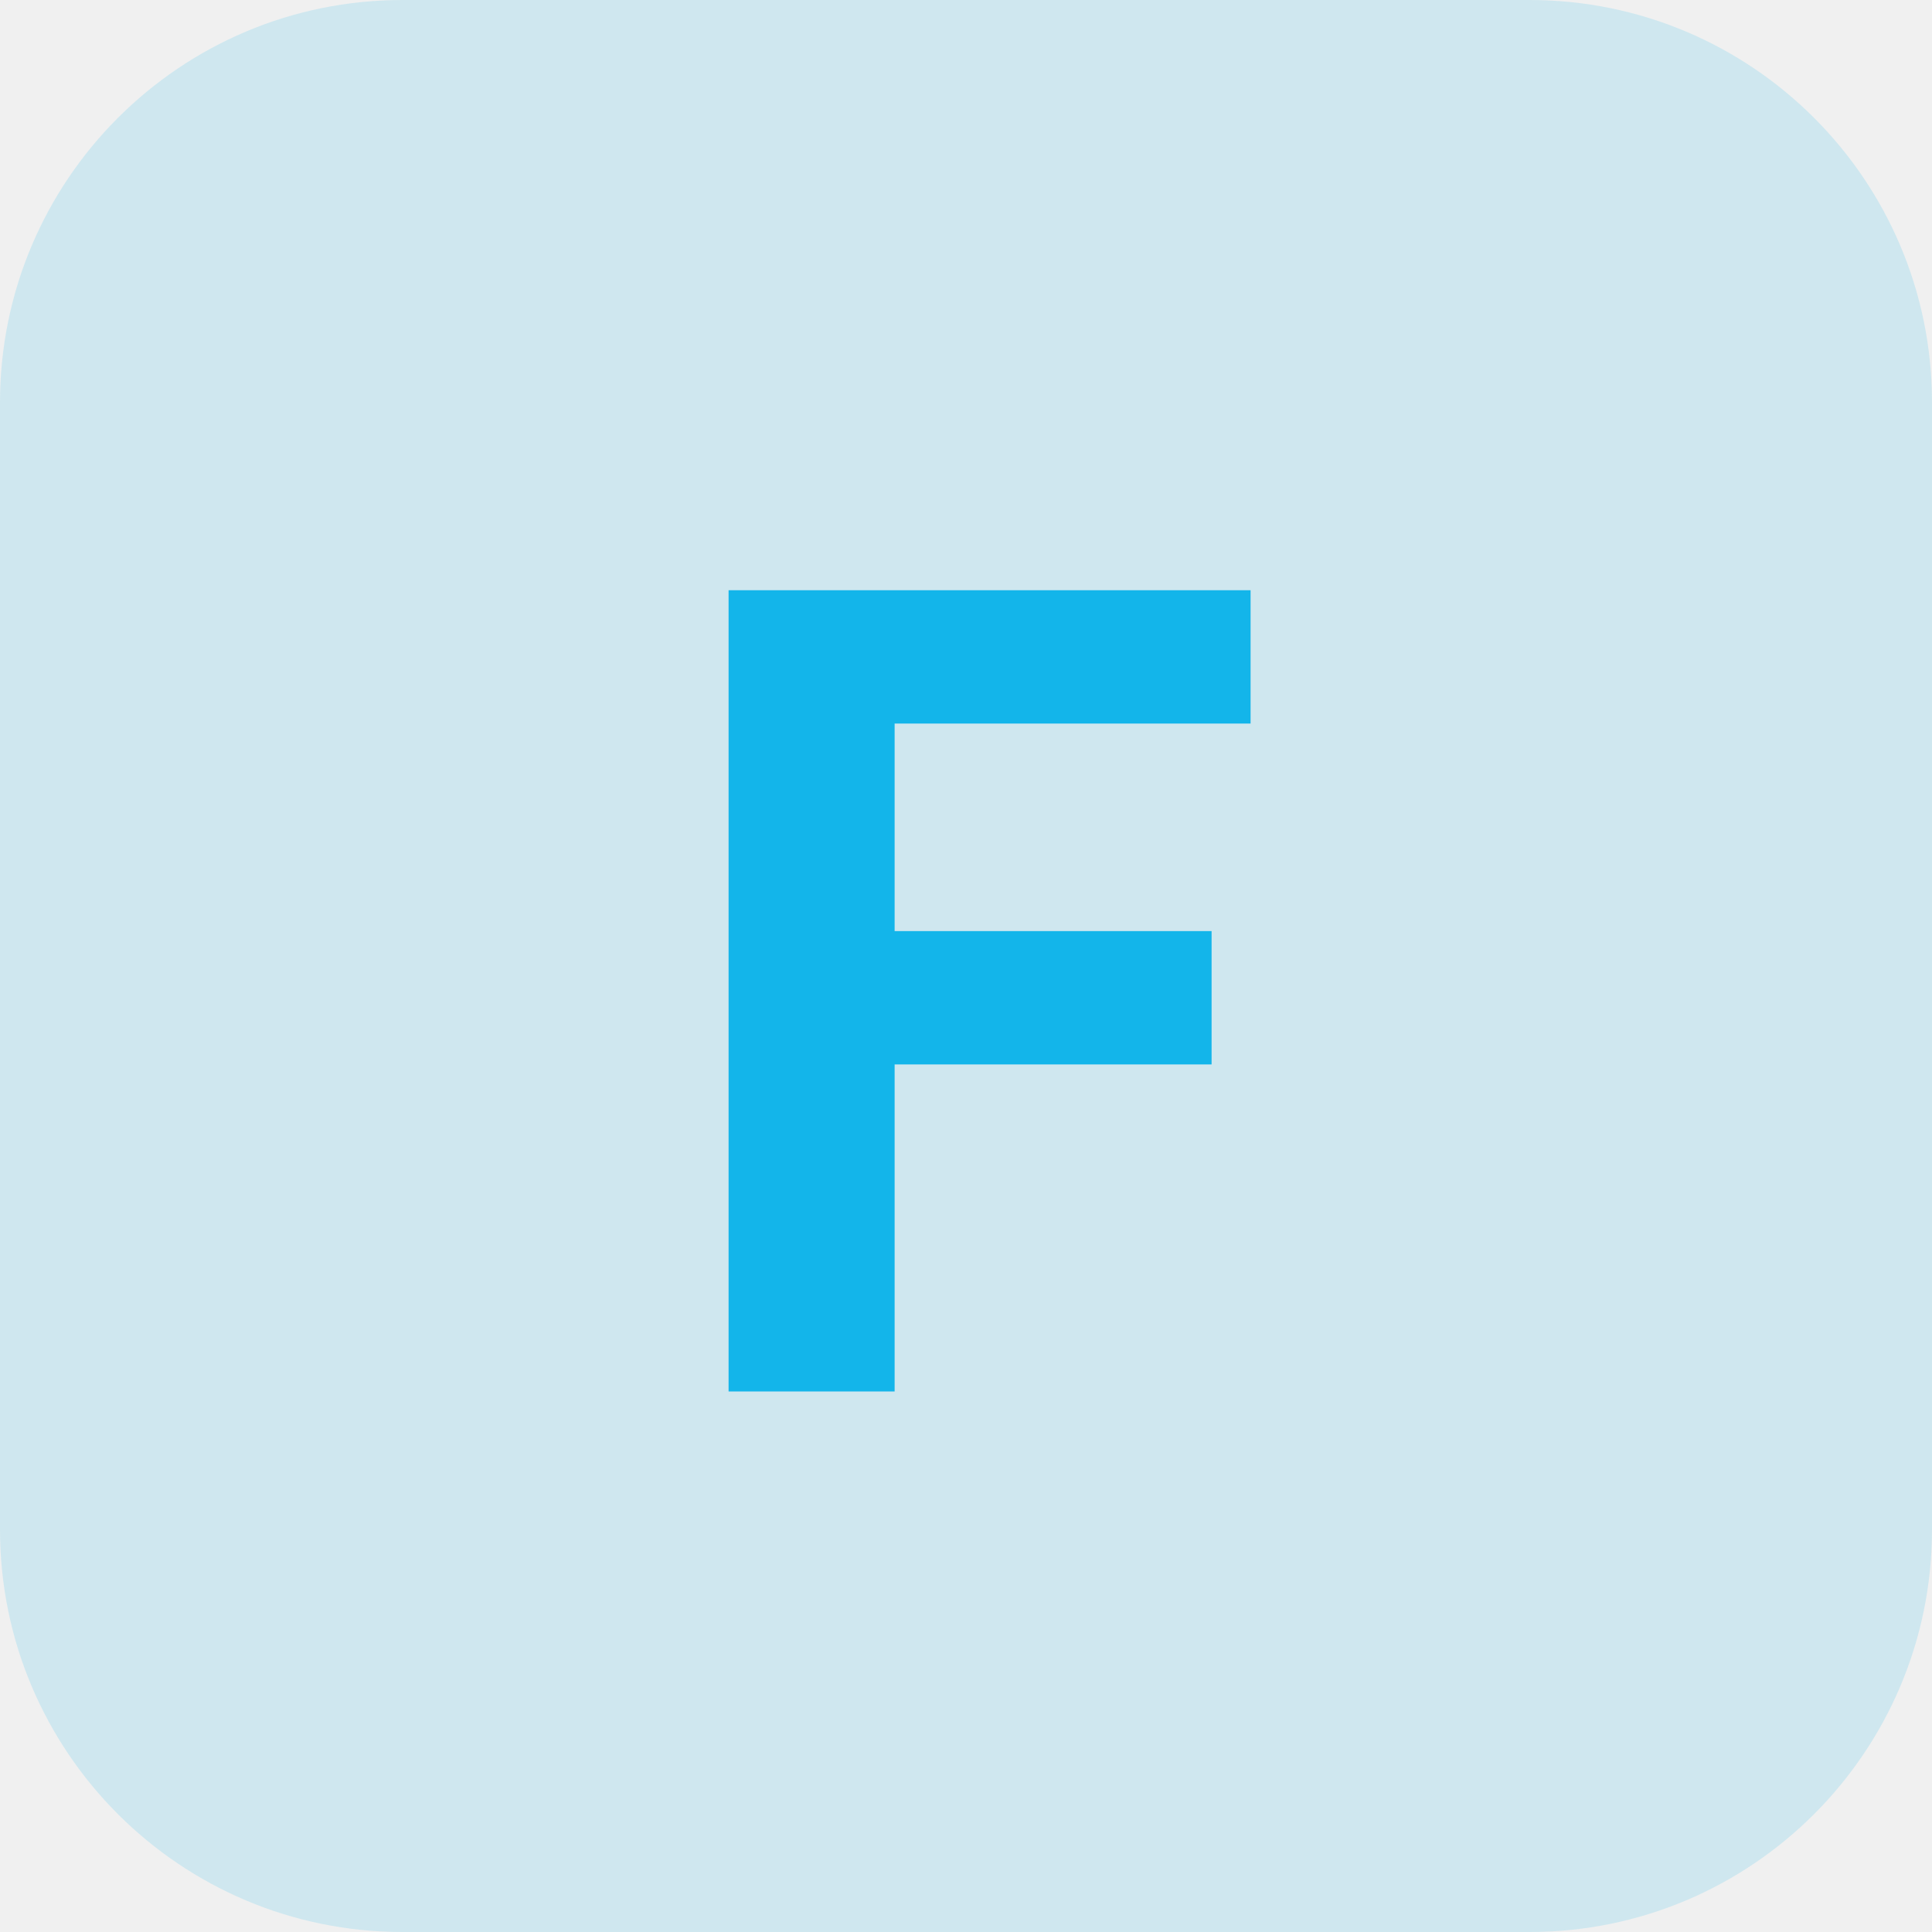
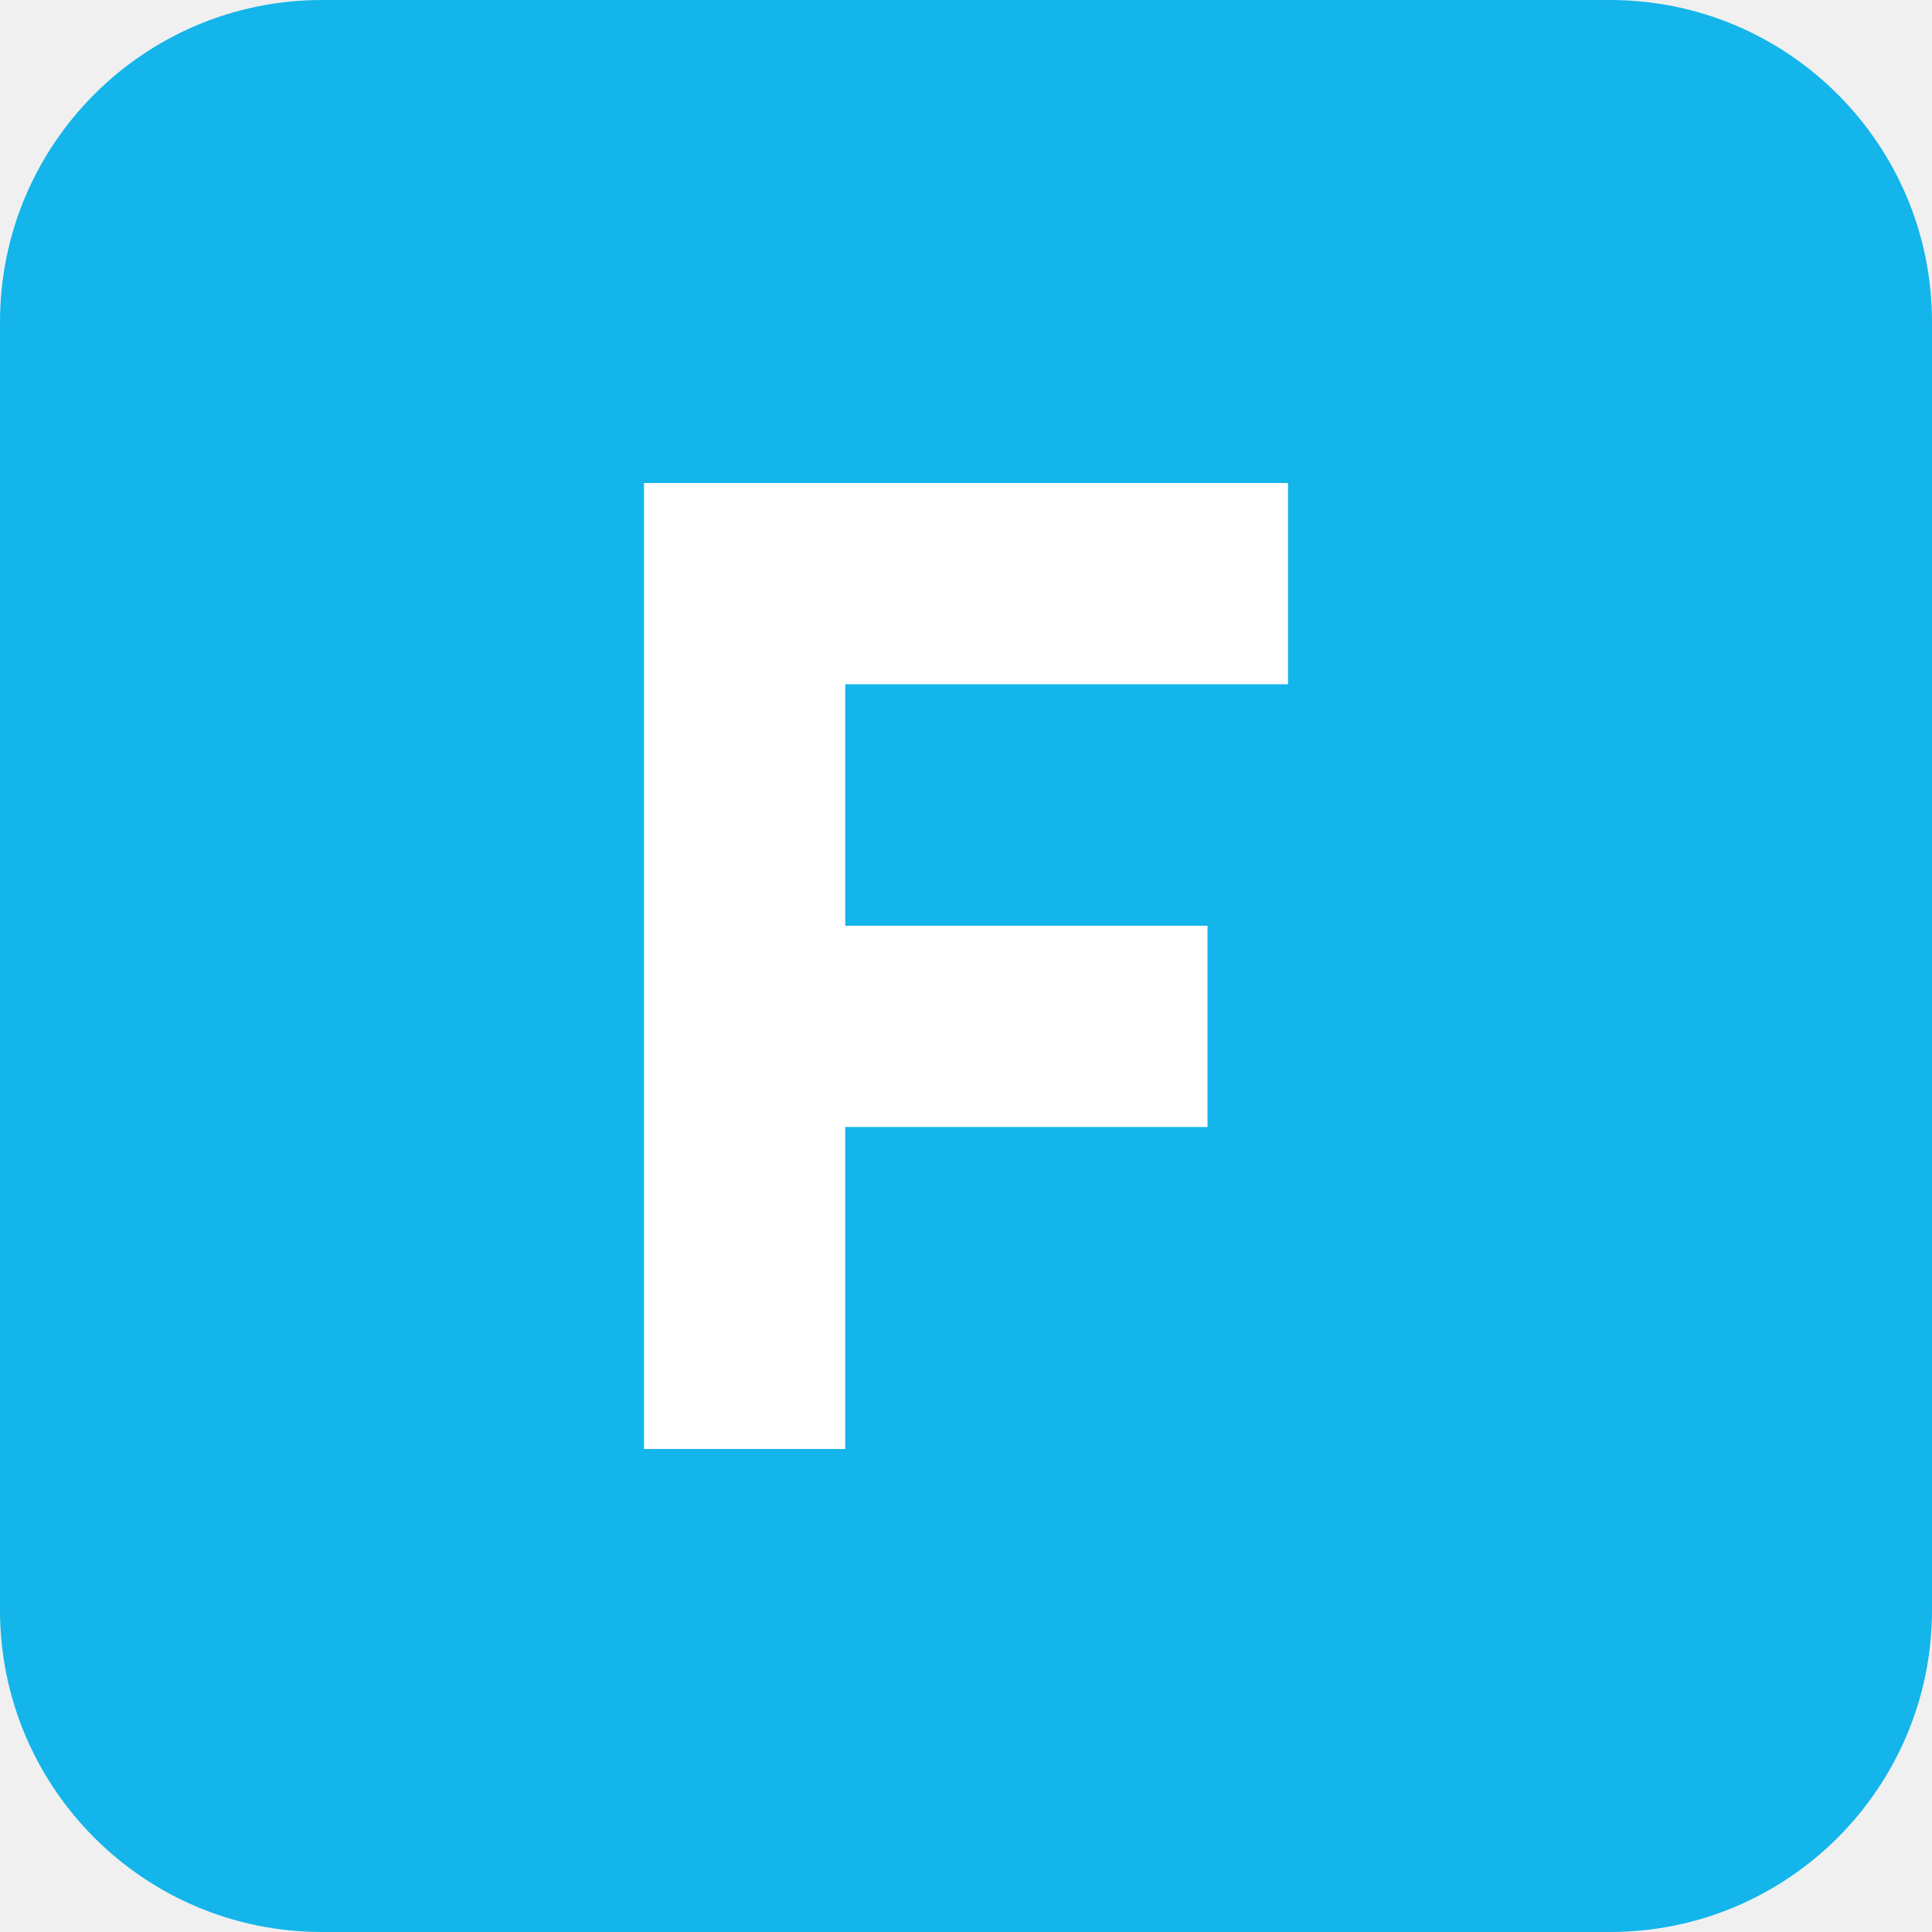
<svg xmlns="http://www.w3.org/2000/svg" viewBox="0 0 24 24" width="24" height="24">
-   <rect width="24" height="24" rx="5" fill="#13B5EA" opacity="0.15" />
-   <text x="12" y="12.5" text-anchor="middle" dominant-baseline="central" font-family="-apple-system,BlinkMacSystemFont,Segoe UI,Roboto,sans-serif" font-weight="700" font-size="14" fill="#13B5EA">F</text>
+   <rect width="24" height="24" rx="4" fill="#13B5EA" />
+   <path d="M8 6h8v2.5H10.5v3H15v2.5H10.5V18H8V6z" fill="white" />
</svg>
